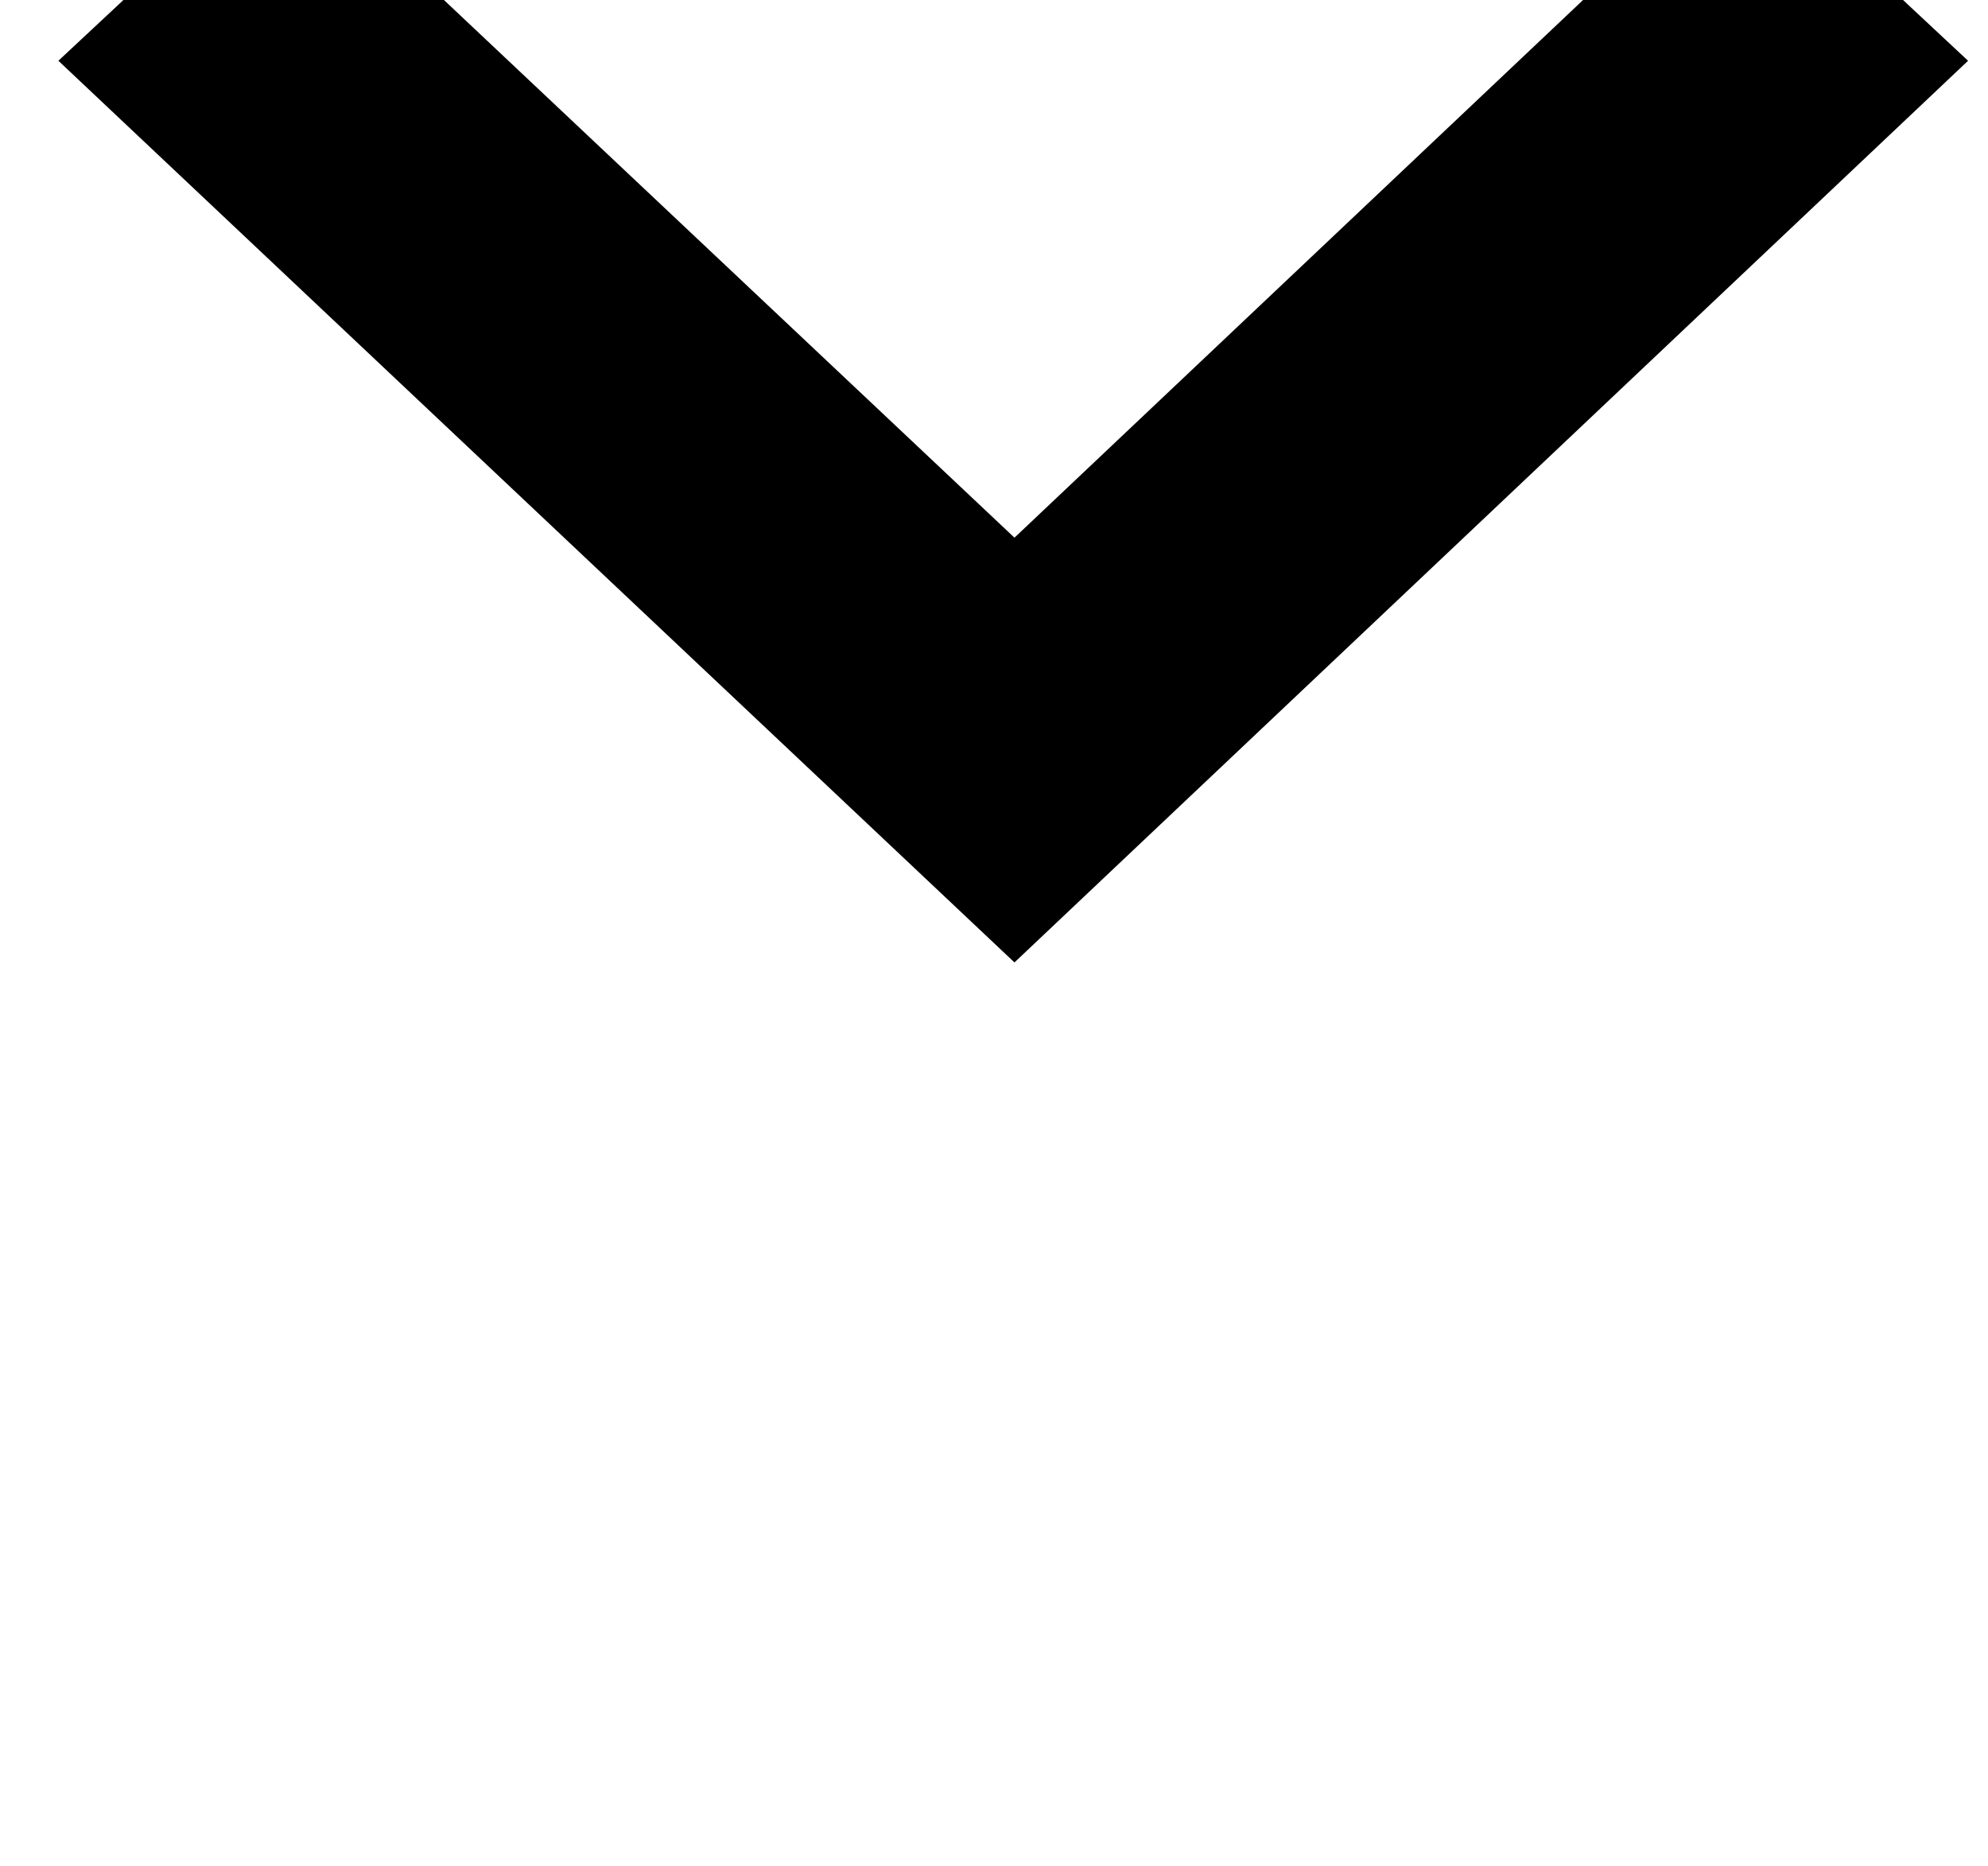
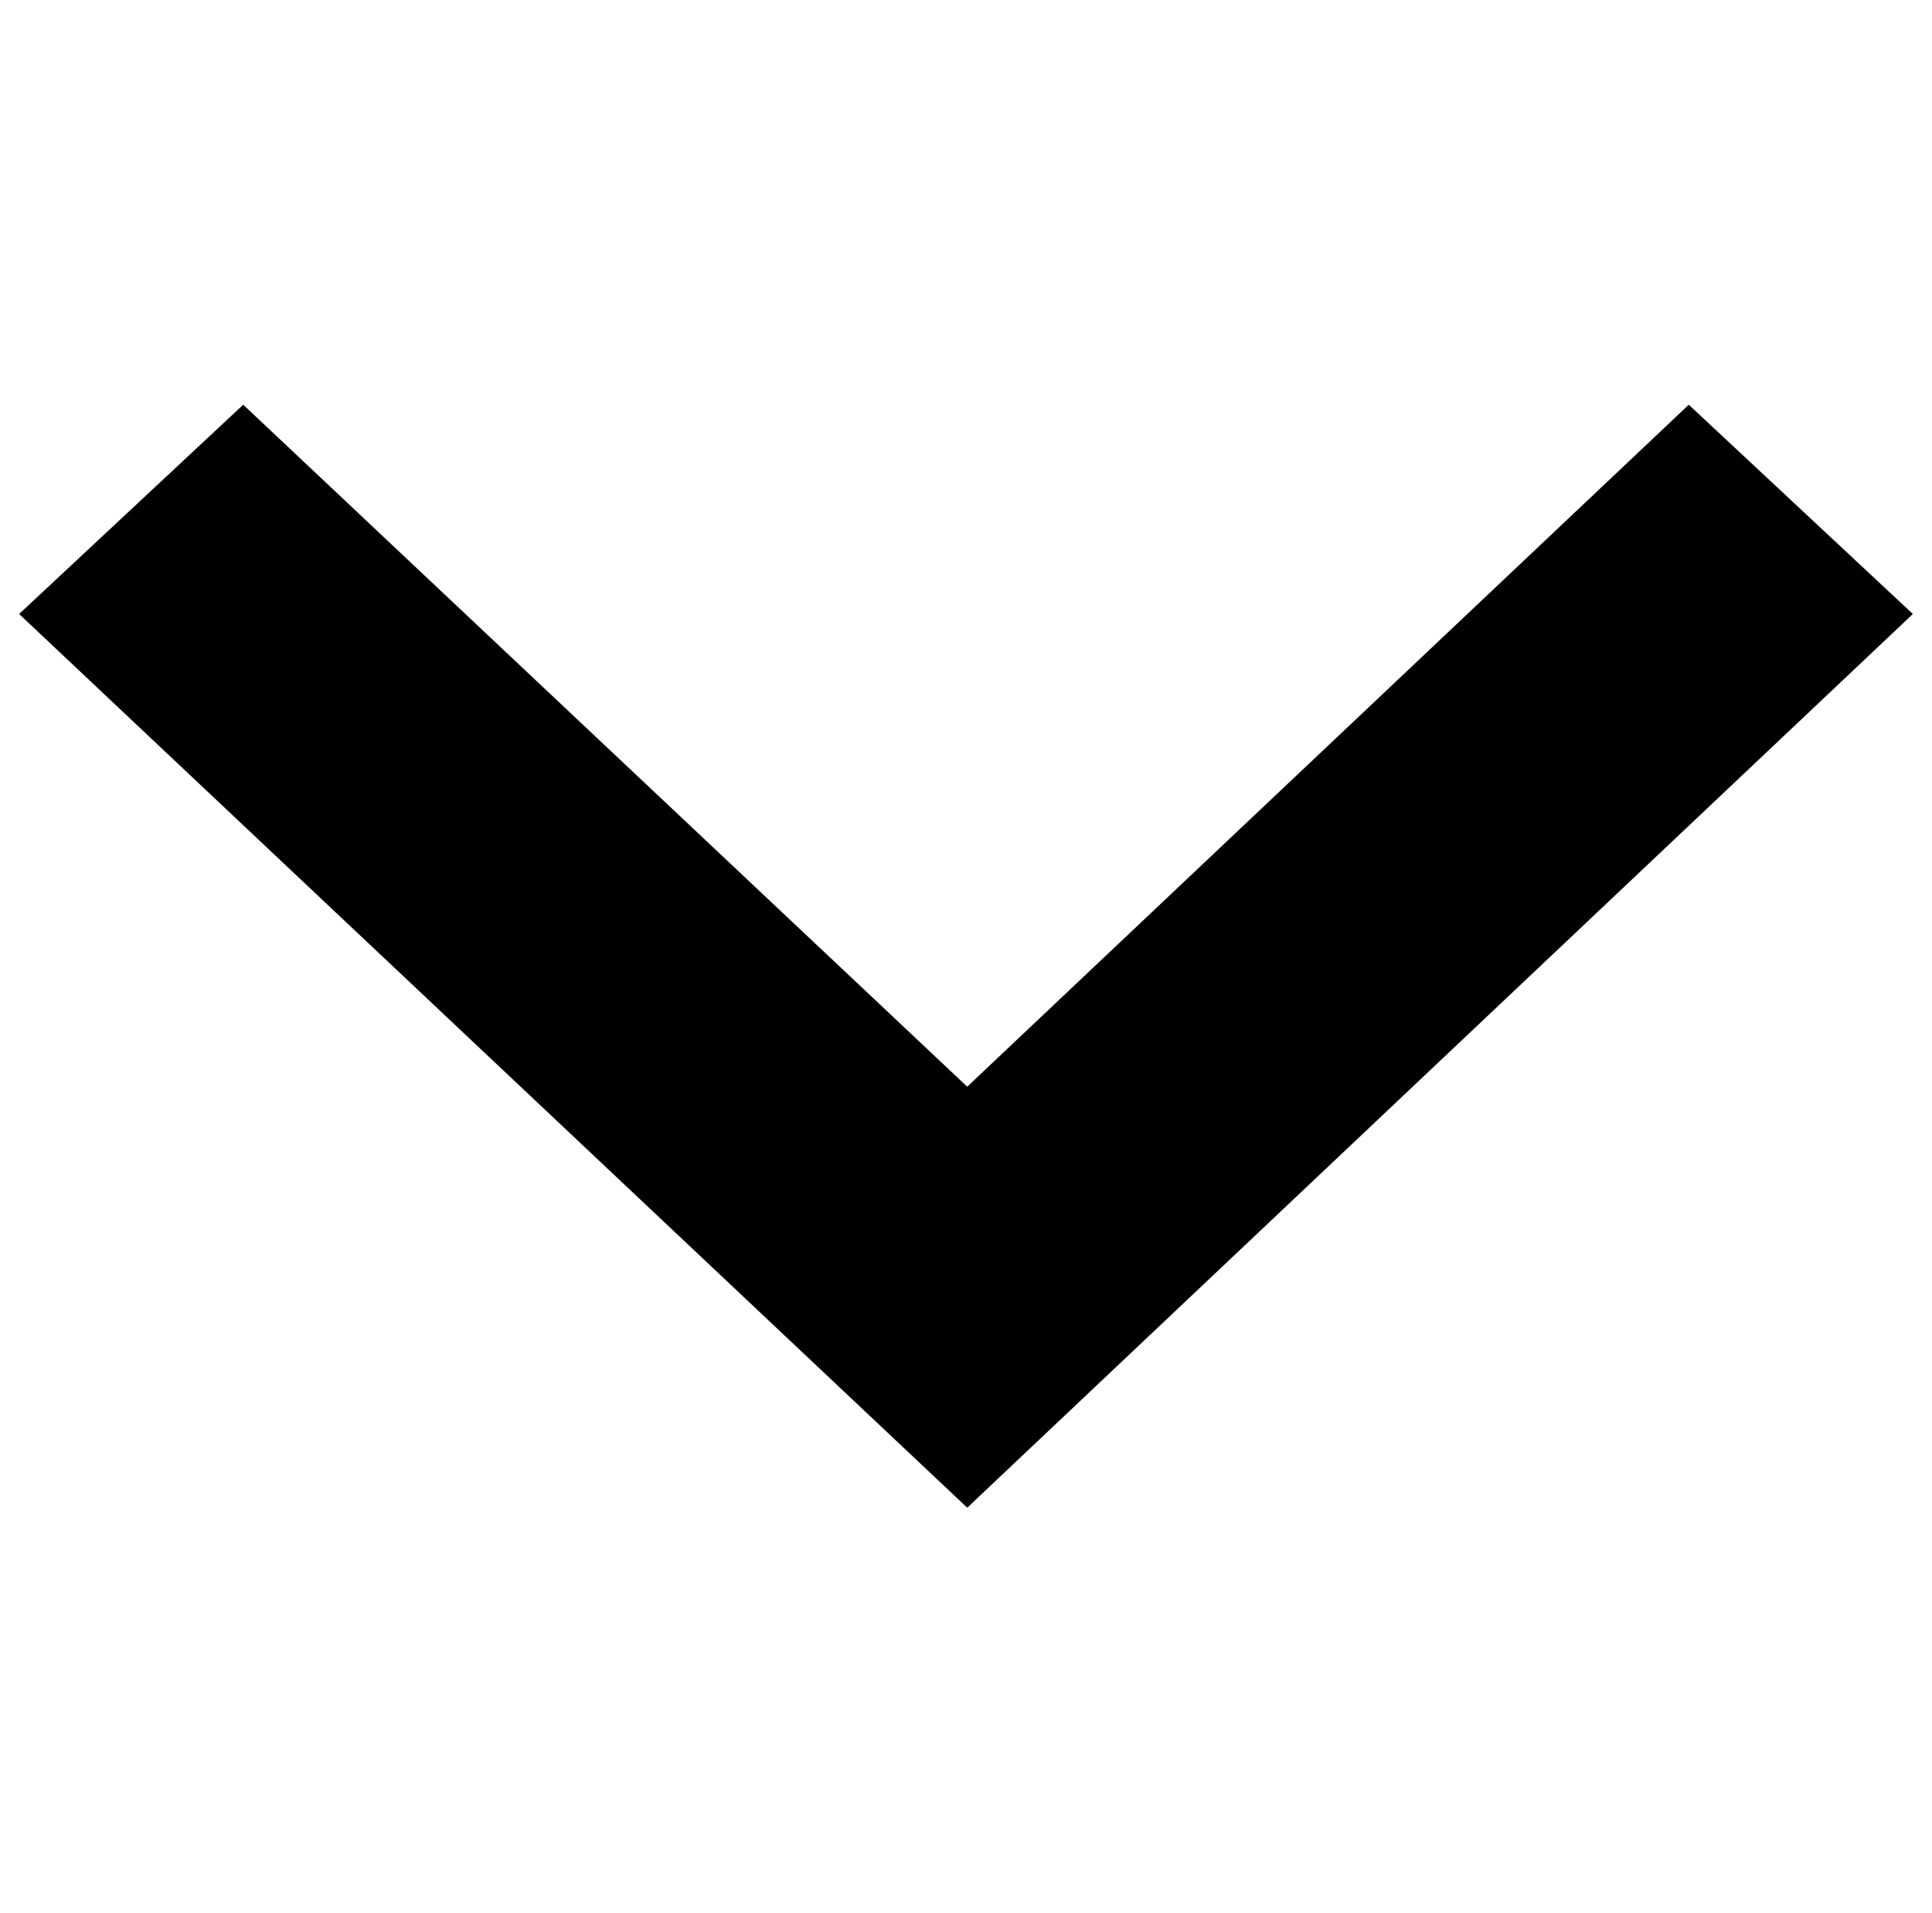
- <svg xmlns="http://www.w3.org/2000/svg" version="1.1" viewBox="-10 0 1066 1000">
-   <path fill="currentColor" d="M1045.31 32.573l-511.334 483.371l-512.666 -483.371l121.176 -113.186l391.49 368.853l390.158 -368.853z" />
+ <svg xmlns="http://www.w3.org/2000/svg" version="1.1" viewBox="-10 0 1010 1000">
+   <path fill="currentColor" d="M990 321.053l-494.356 467.322l-495.644 -467.322l117.151 -109.428l378.492 356.605l377.204 -356.605z" />
</svg>
